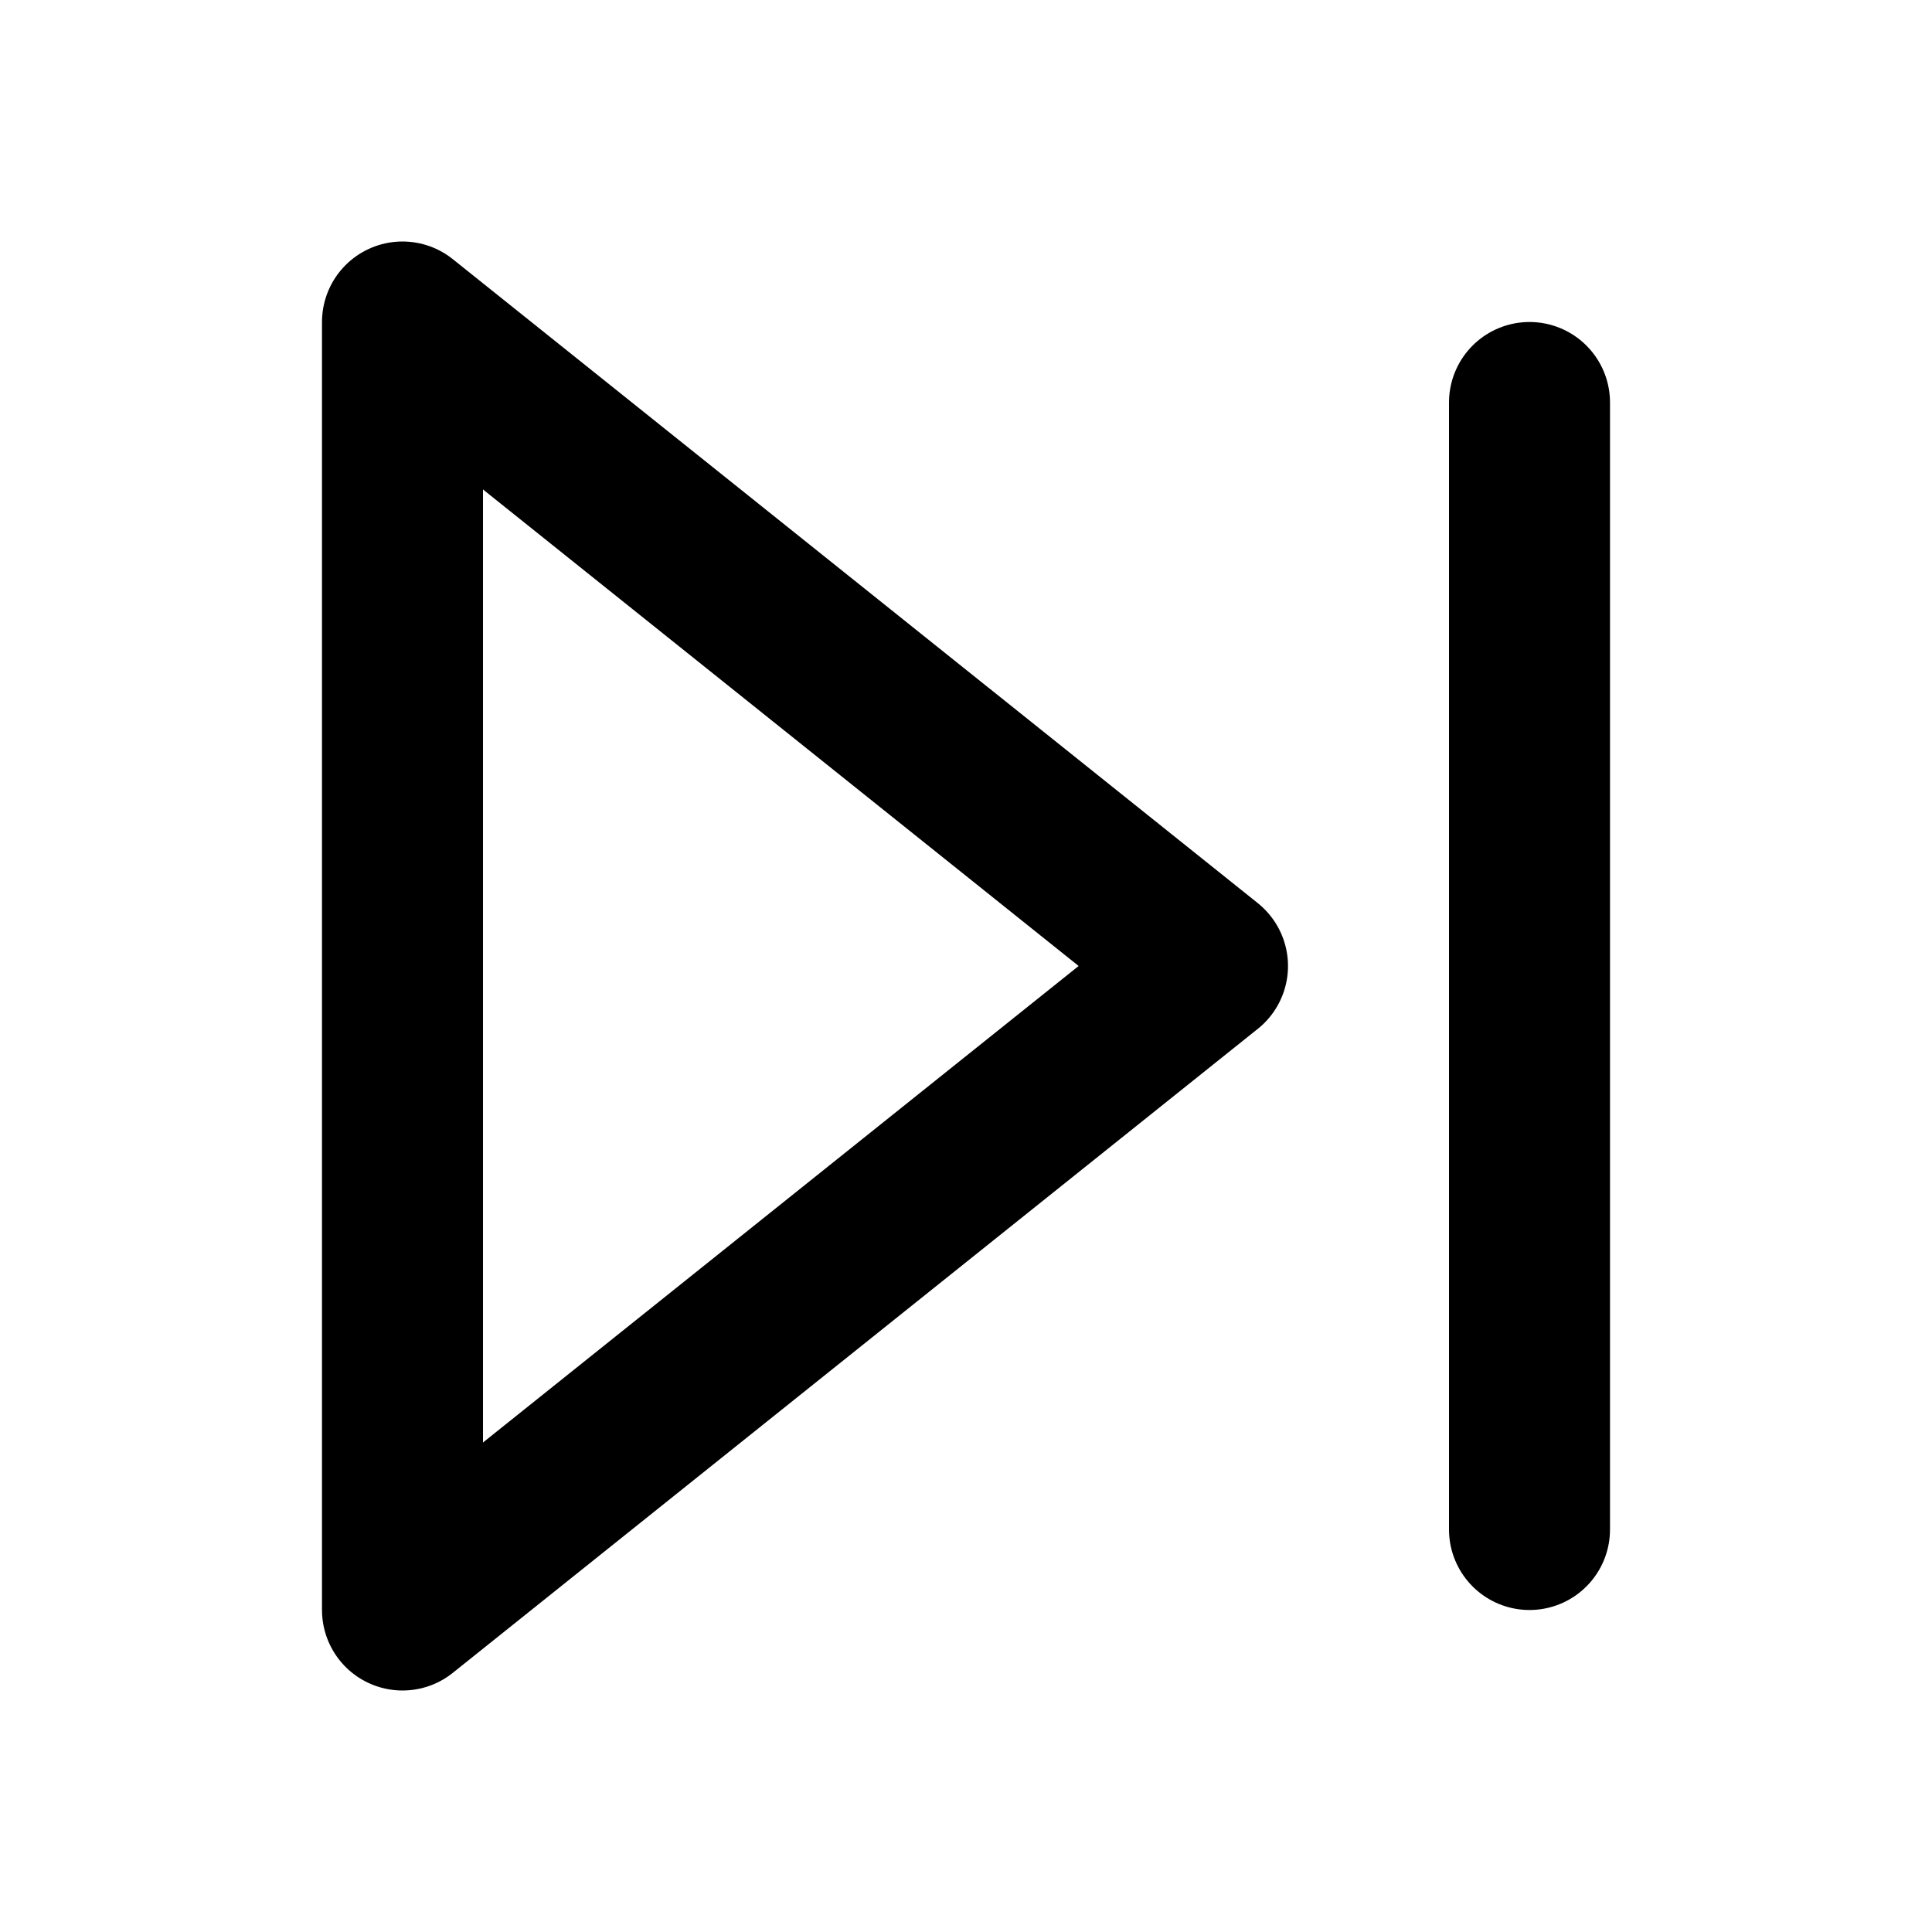
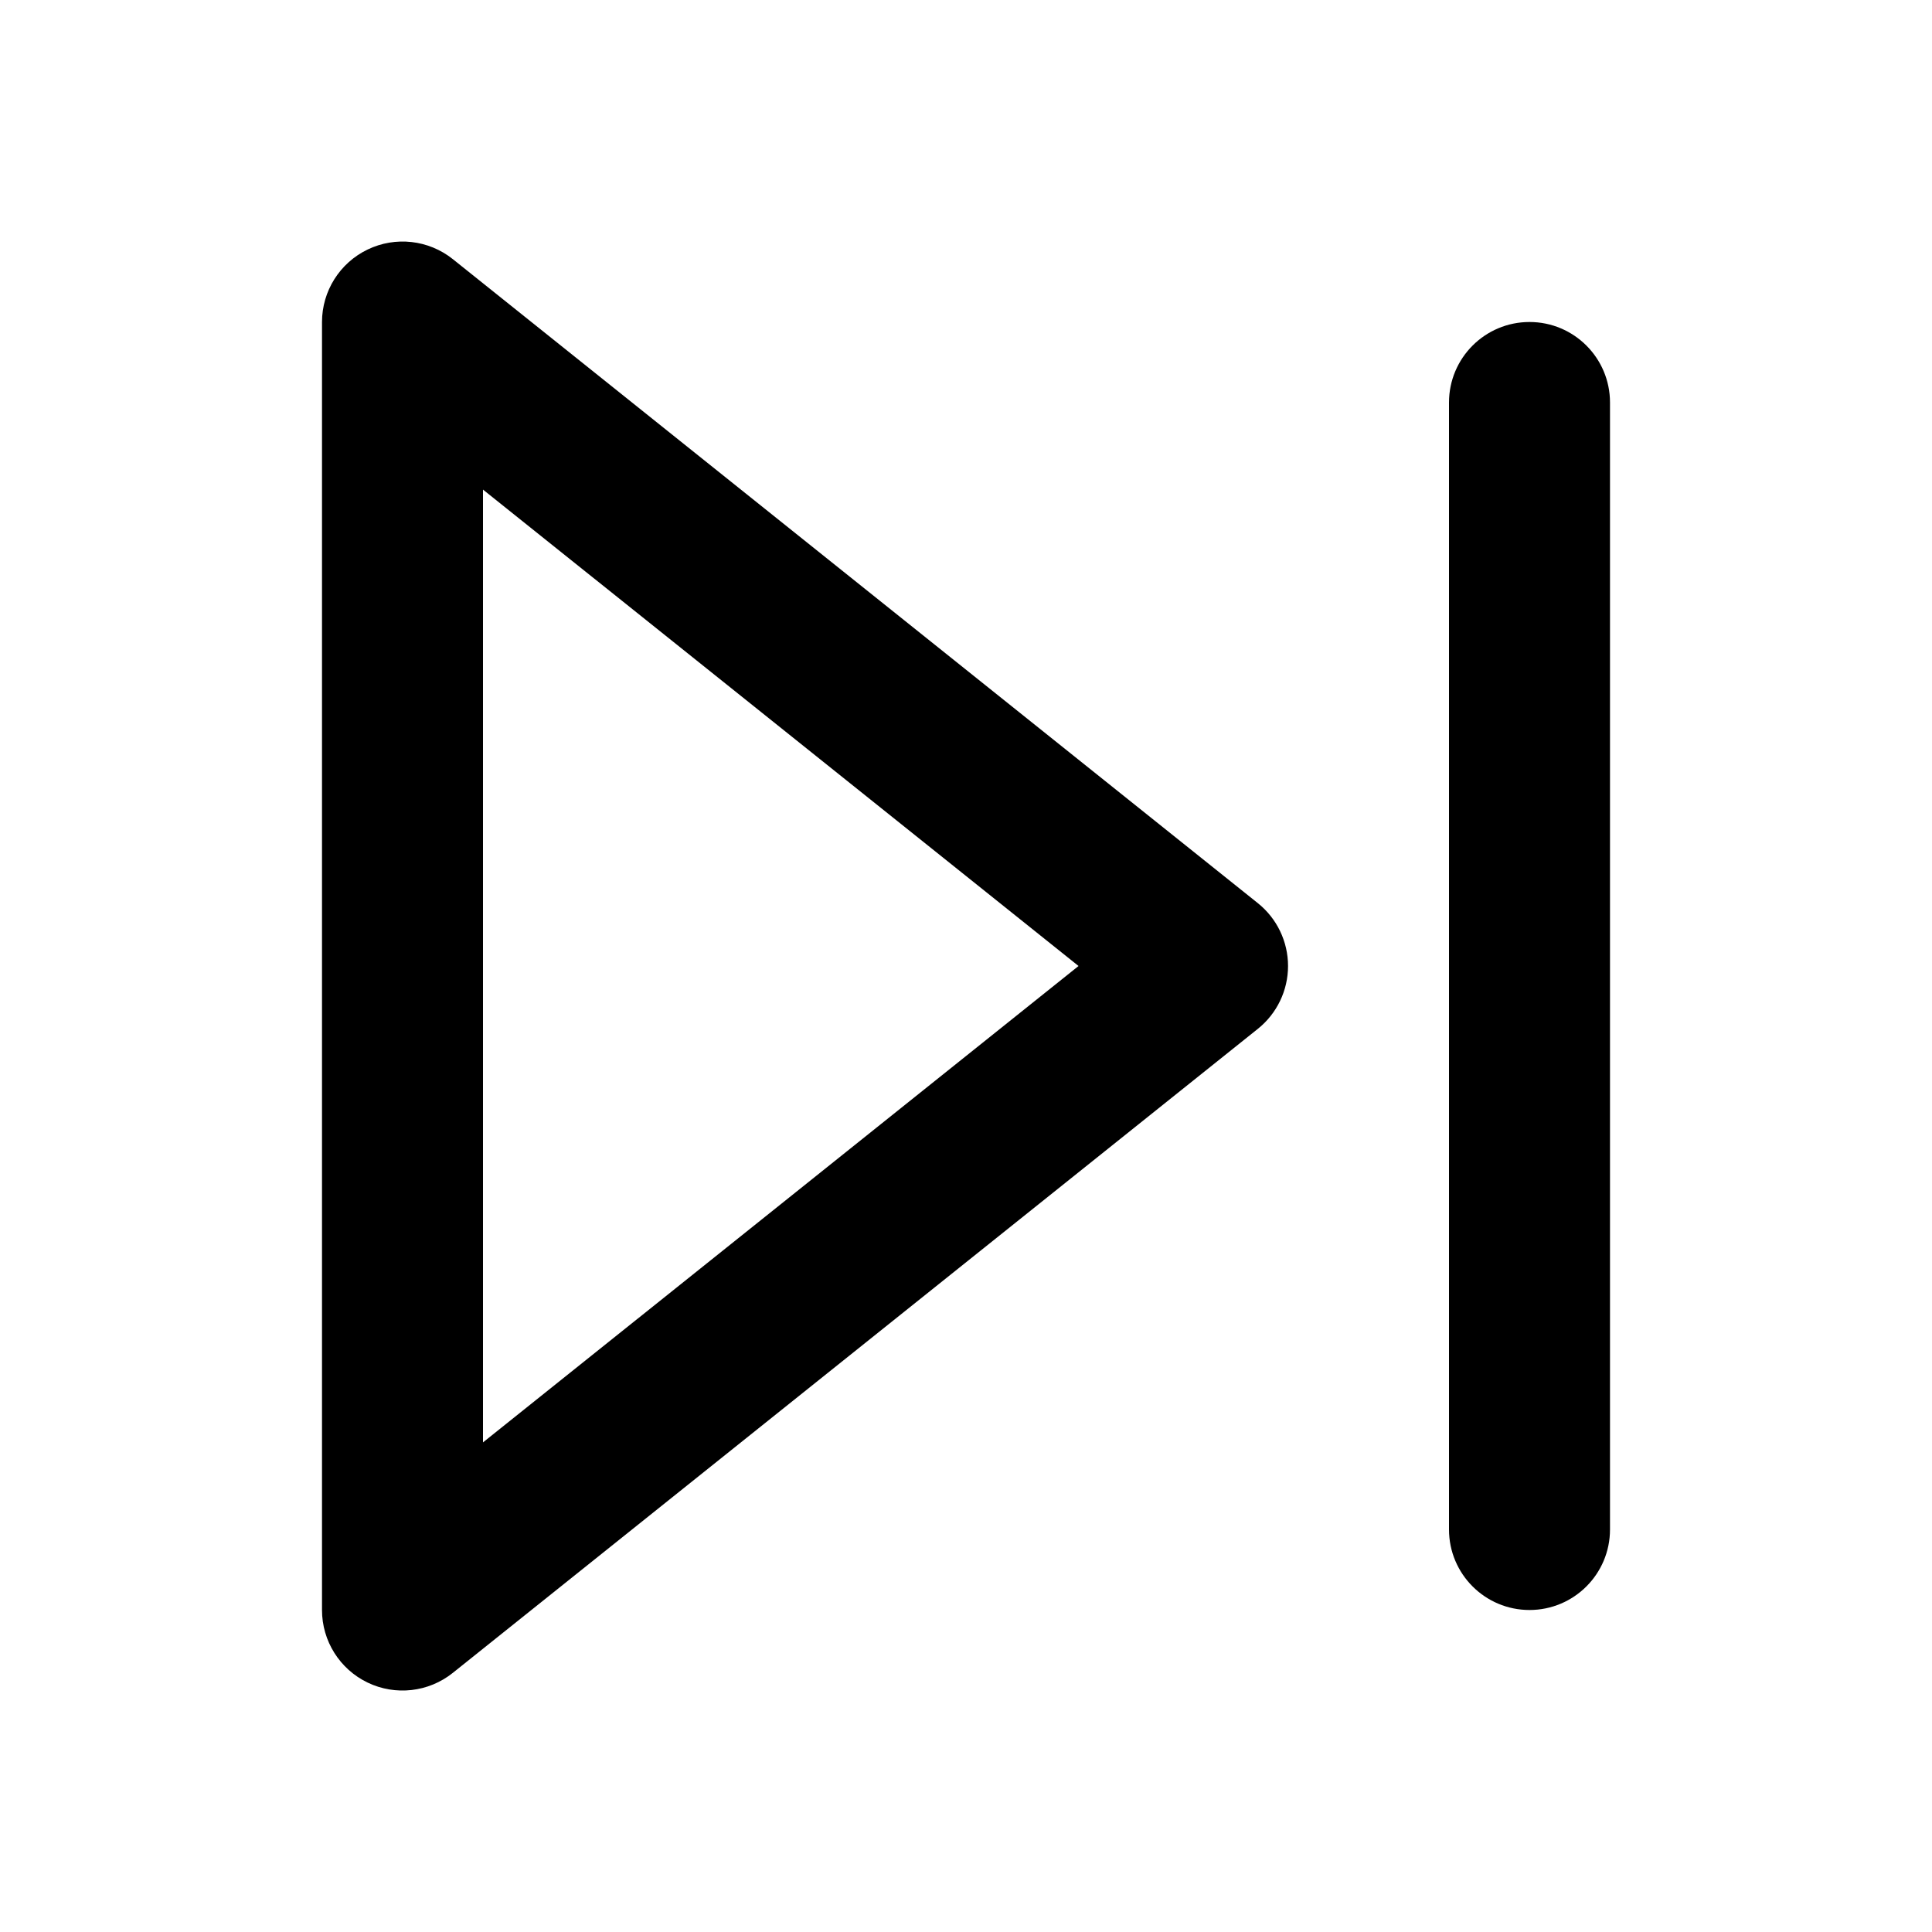
- <svg xmlns="http://www.w3.org/2000/svg" width="32" height="32" viewBox="0 0 24 24" fill="none" stroke="currentColor" stroke-width="2" stroke-linecap="round" stroke-linejoin="round" class="feather feather-skip-forward">
-   <polygon points="5 4 15 12 5 20 5 4" />
-   <line x1="19" y1="5" x2="19" y2="19" />
+ <svg xmlns="http://www.w3.org/2000/svg" width="32" height="32" viewBox="0 0 24 24" fill="none" stroke="currentColor" stroke-width="2" stroke-linecap="round" stroke-linejoin="round" class="feather feather-skip-forward" version="1.1" id="svg1">
+   <defs id="defs1" />
+   <path style="baseline-shift:baseline;display:inline;overflow:visible;vector-effect:none;fill:#000000;stroke:none;stroke-linecap:butt;stroke-linejoin:miter;enable-background:accumulate;stop-color:#000000;stop-opacity:1;opacity:1" d="M 4.566,3.1 A 1,1 0 0 0 4,4 v 16 a 1,1 0 0 0 1.625,0.781 l 10,-8 a 1,1 0 0 0 0,-1.562 l -10,-8 A 1,1 0 0 0 4.566,3.1 Z M 6,6.082 13.398,12 6,17.918 Z" id="polygon1" />
+   <path style="baseline-shift:baseline;display:inline;overflow:visible;vector-effect:none;fill:#000000;stroke:none;stroke-linecap:butt;stroke-linejoin:miter;enable-background:accumulate;stop-color:#000000;stop-opacity:1;opacity:1" d="m 19,4 a 1,1 0 0 0 -1,1 v 14 a 1,1 0 0 0 1,1 1,1 0 0 0 1,-1 V 5 A 1,1 0 0 0 19,4 Z" id="line1" />
</svg>
